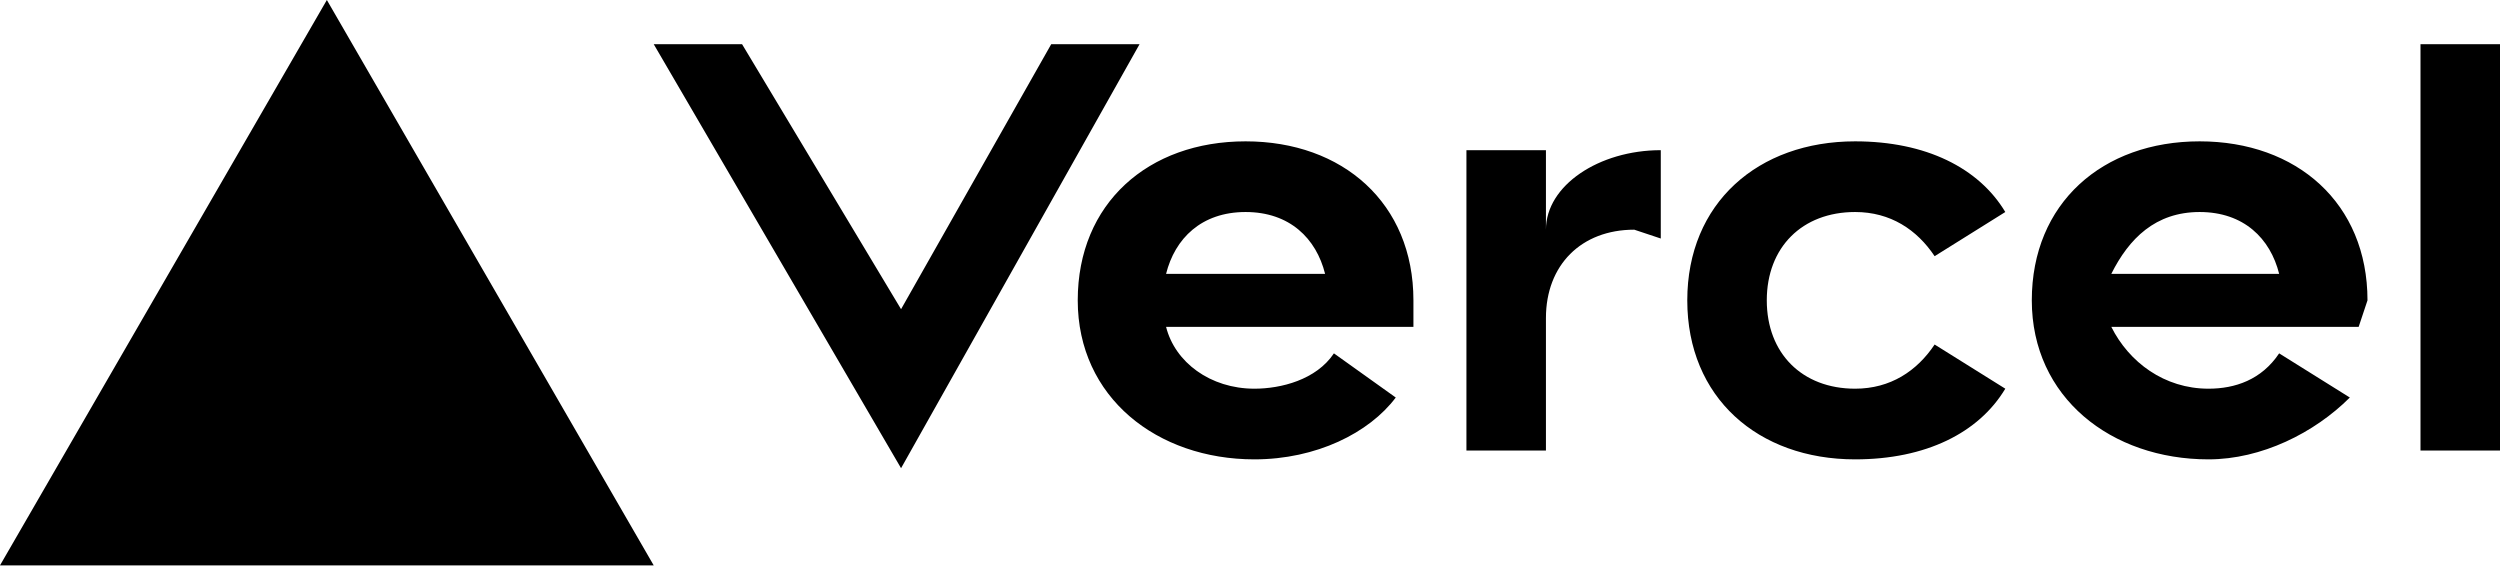
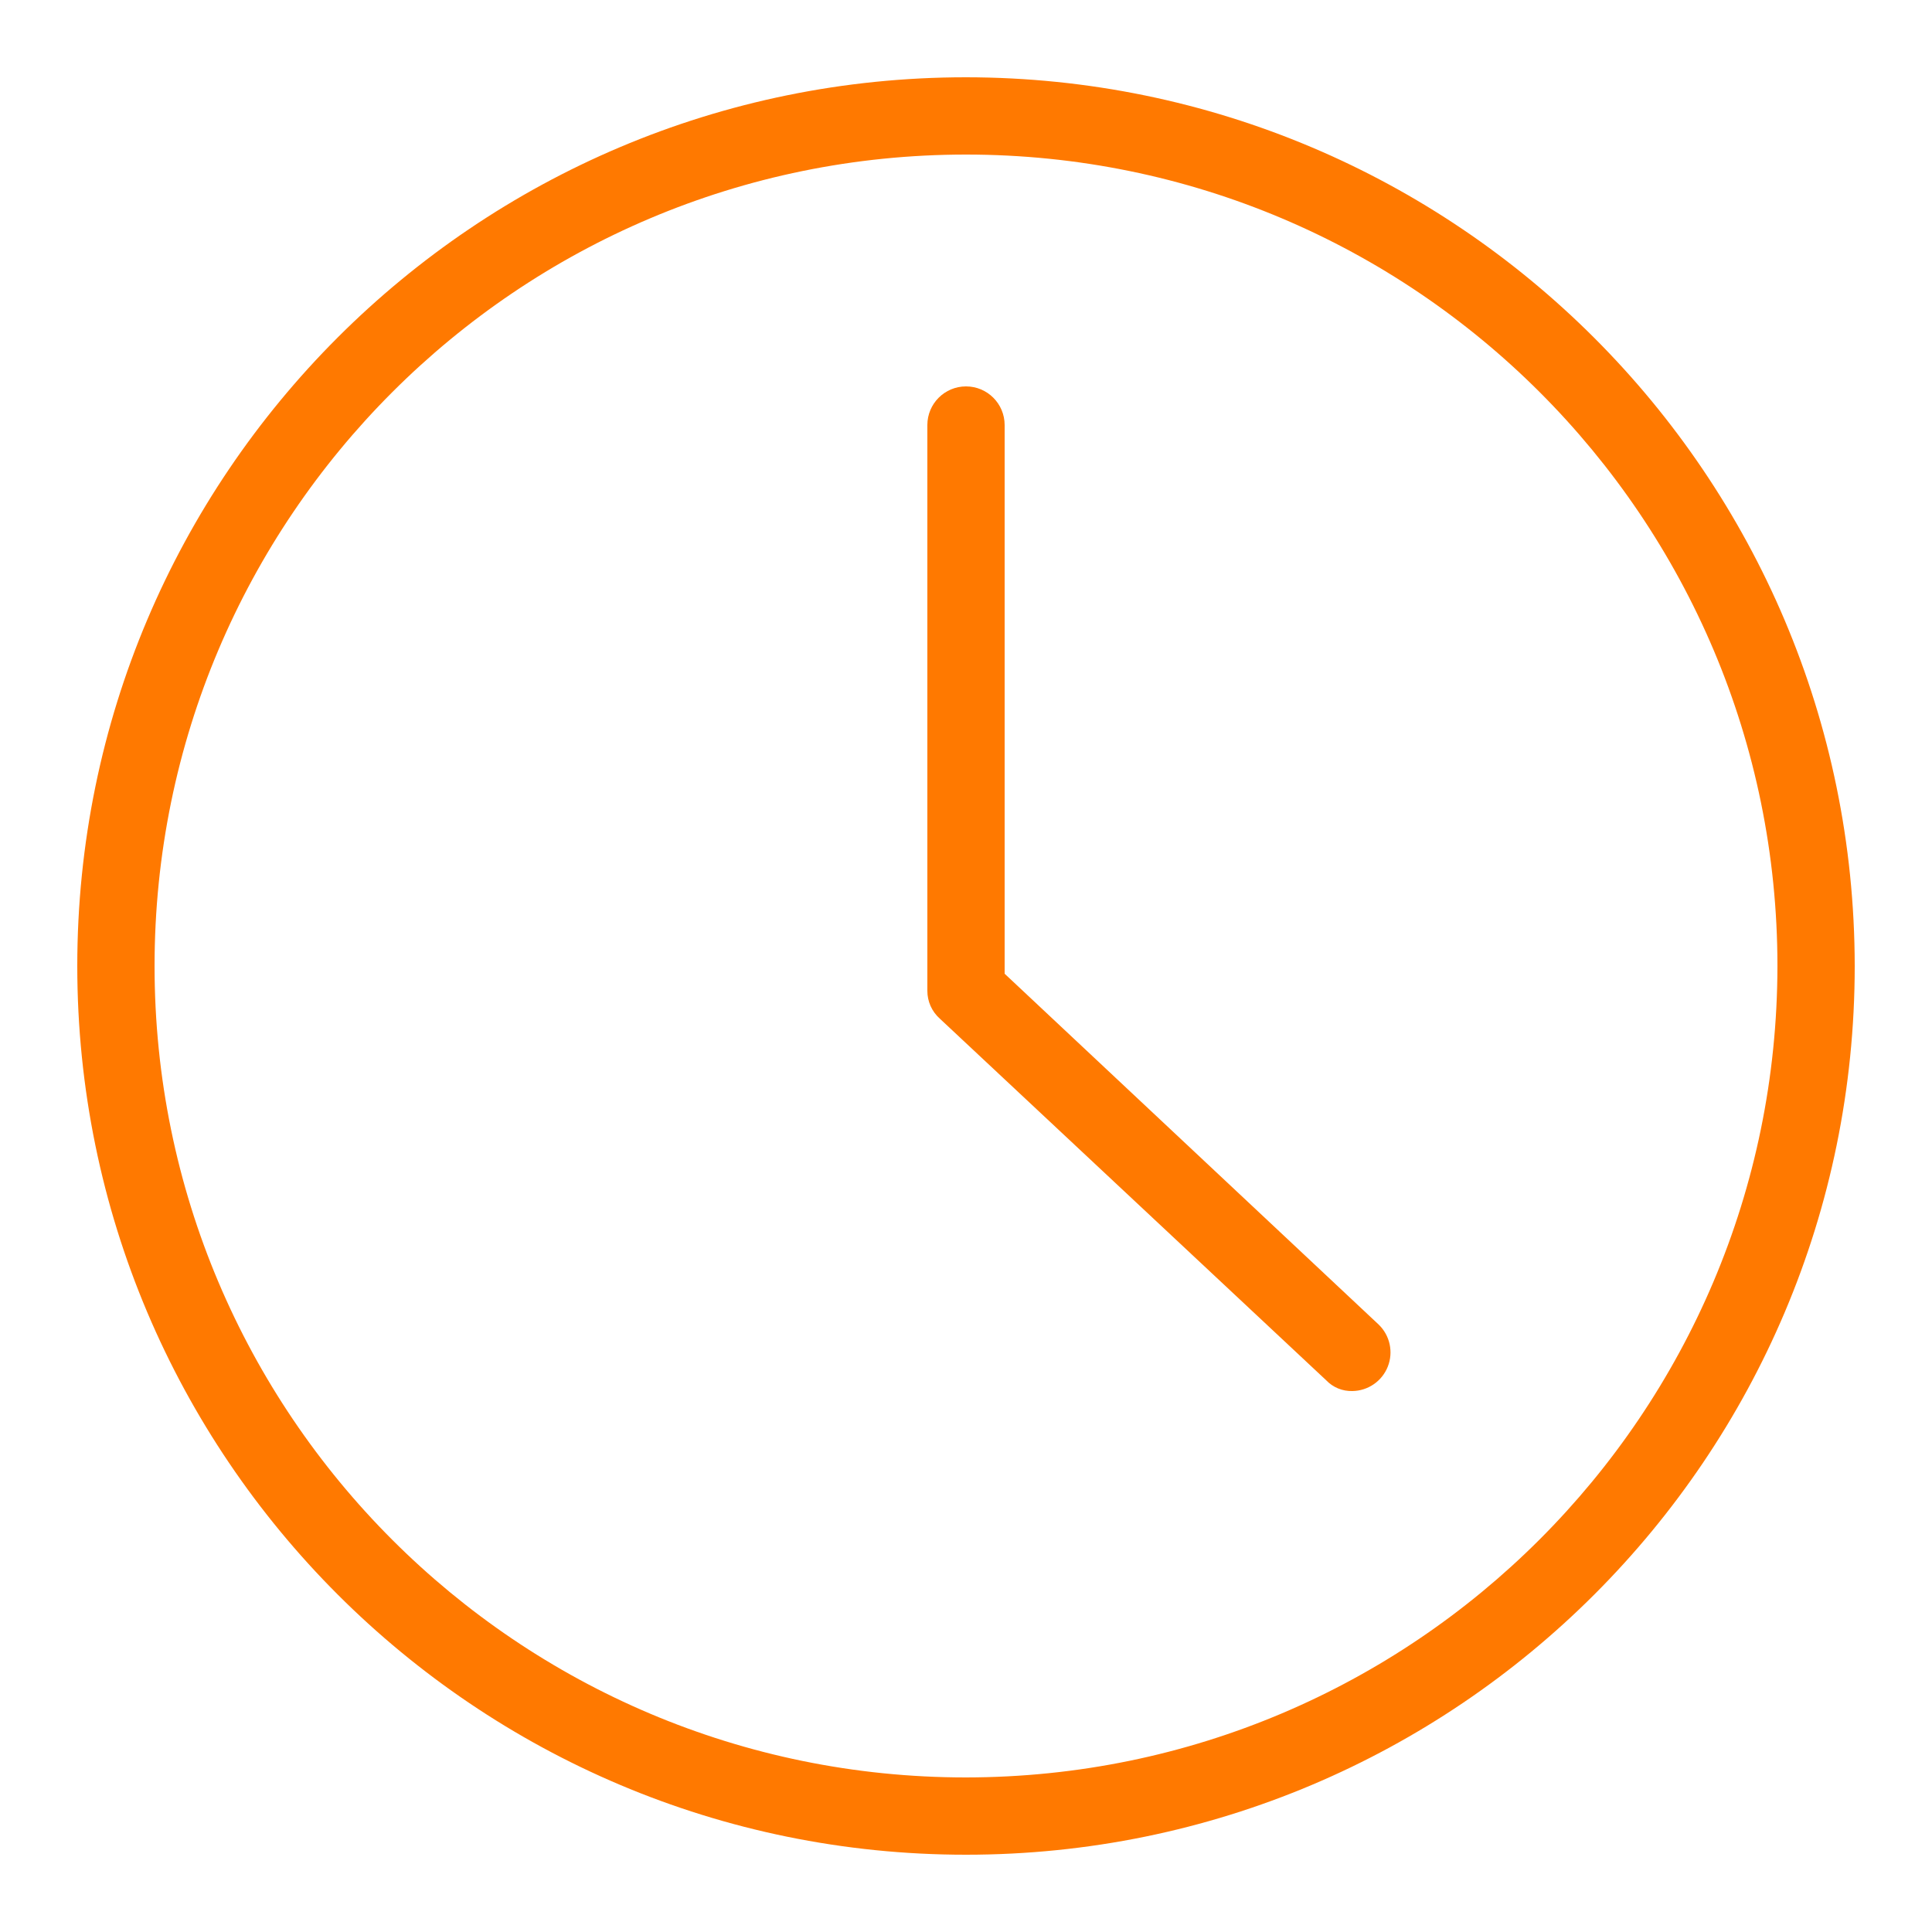
- <svg xmlns="http://www.w3.org/2000/svg" fill="none" viewBox="0 0 283 64">
-   <path fill="black" d="M141 16c-11 0-19 7-19 18s9 18 20 18c7 0 13-3 16-7l-7-5c-2 3-6 4-9 4-5 0-9-3-10-7h28v-3c0-11-8-18-19-18zm-9 15c1-4 4-7 9-7s8 3 9 7h-18zm117-15c-11 0-19 7-19 18s9 18 20 18c6 0 12-3 16-7l-8-5c-2 3-5 4-8 4-5 0-9-3-11-7h28l1-3c0-11-8-18-19-18zm-10 15c2-4 5-7 10-7s8 3 9 7h-19zm-39 3c0 6 4 10 10 10 4 0 7-2 9-5l8 5c-3 5-9 8-17 8-11 0-19-7-19-18s8-18 19-18c8 0 14 3 17 8l-8 5c-2-3-5-5-9-5-6 0-10 4-10 10zm83-29v46h-9V5h9zM37 0l37 64H0L37 0zm92 5-27 48L74 5h10l18 30 17-30h10zm59 12v10l-3-1c-6 0-10 4-10 10v15h-9V17h9v9c0-5 6-9 13-9z" />
+ <svg xmlns="http://www.w3.org/2000/svg" width="800px" height="800px" viewBox="0 0 25 25">
+   <defs>
+     <style>.cls-1{fill:#ff7900;}</style>
+   </defs>
+   <g data-name="clock 1" id="clock_1">
+     <path class="cls-1" d="M12.5,1A11.5,11.5,0,1,0,24,12.5,11.51,11.51,0,0,0,12.5,1Zm0,22A10.5,10.5,0,1,1,23,12.5,10.51,10.51,0,0,1,12.5,23Z" />
+     <path class="cls-1" d="M13,12.6V5.5a.5.5,0,0,0-1,0v7.32a.48.48,0,0,0,.16.36l5,4.68a.45.45,0,0,0,.34.14.5.5,0,0,0,.34-.86Z" />
+   </g>
</svg>
